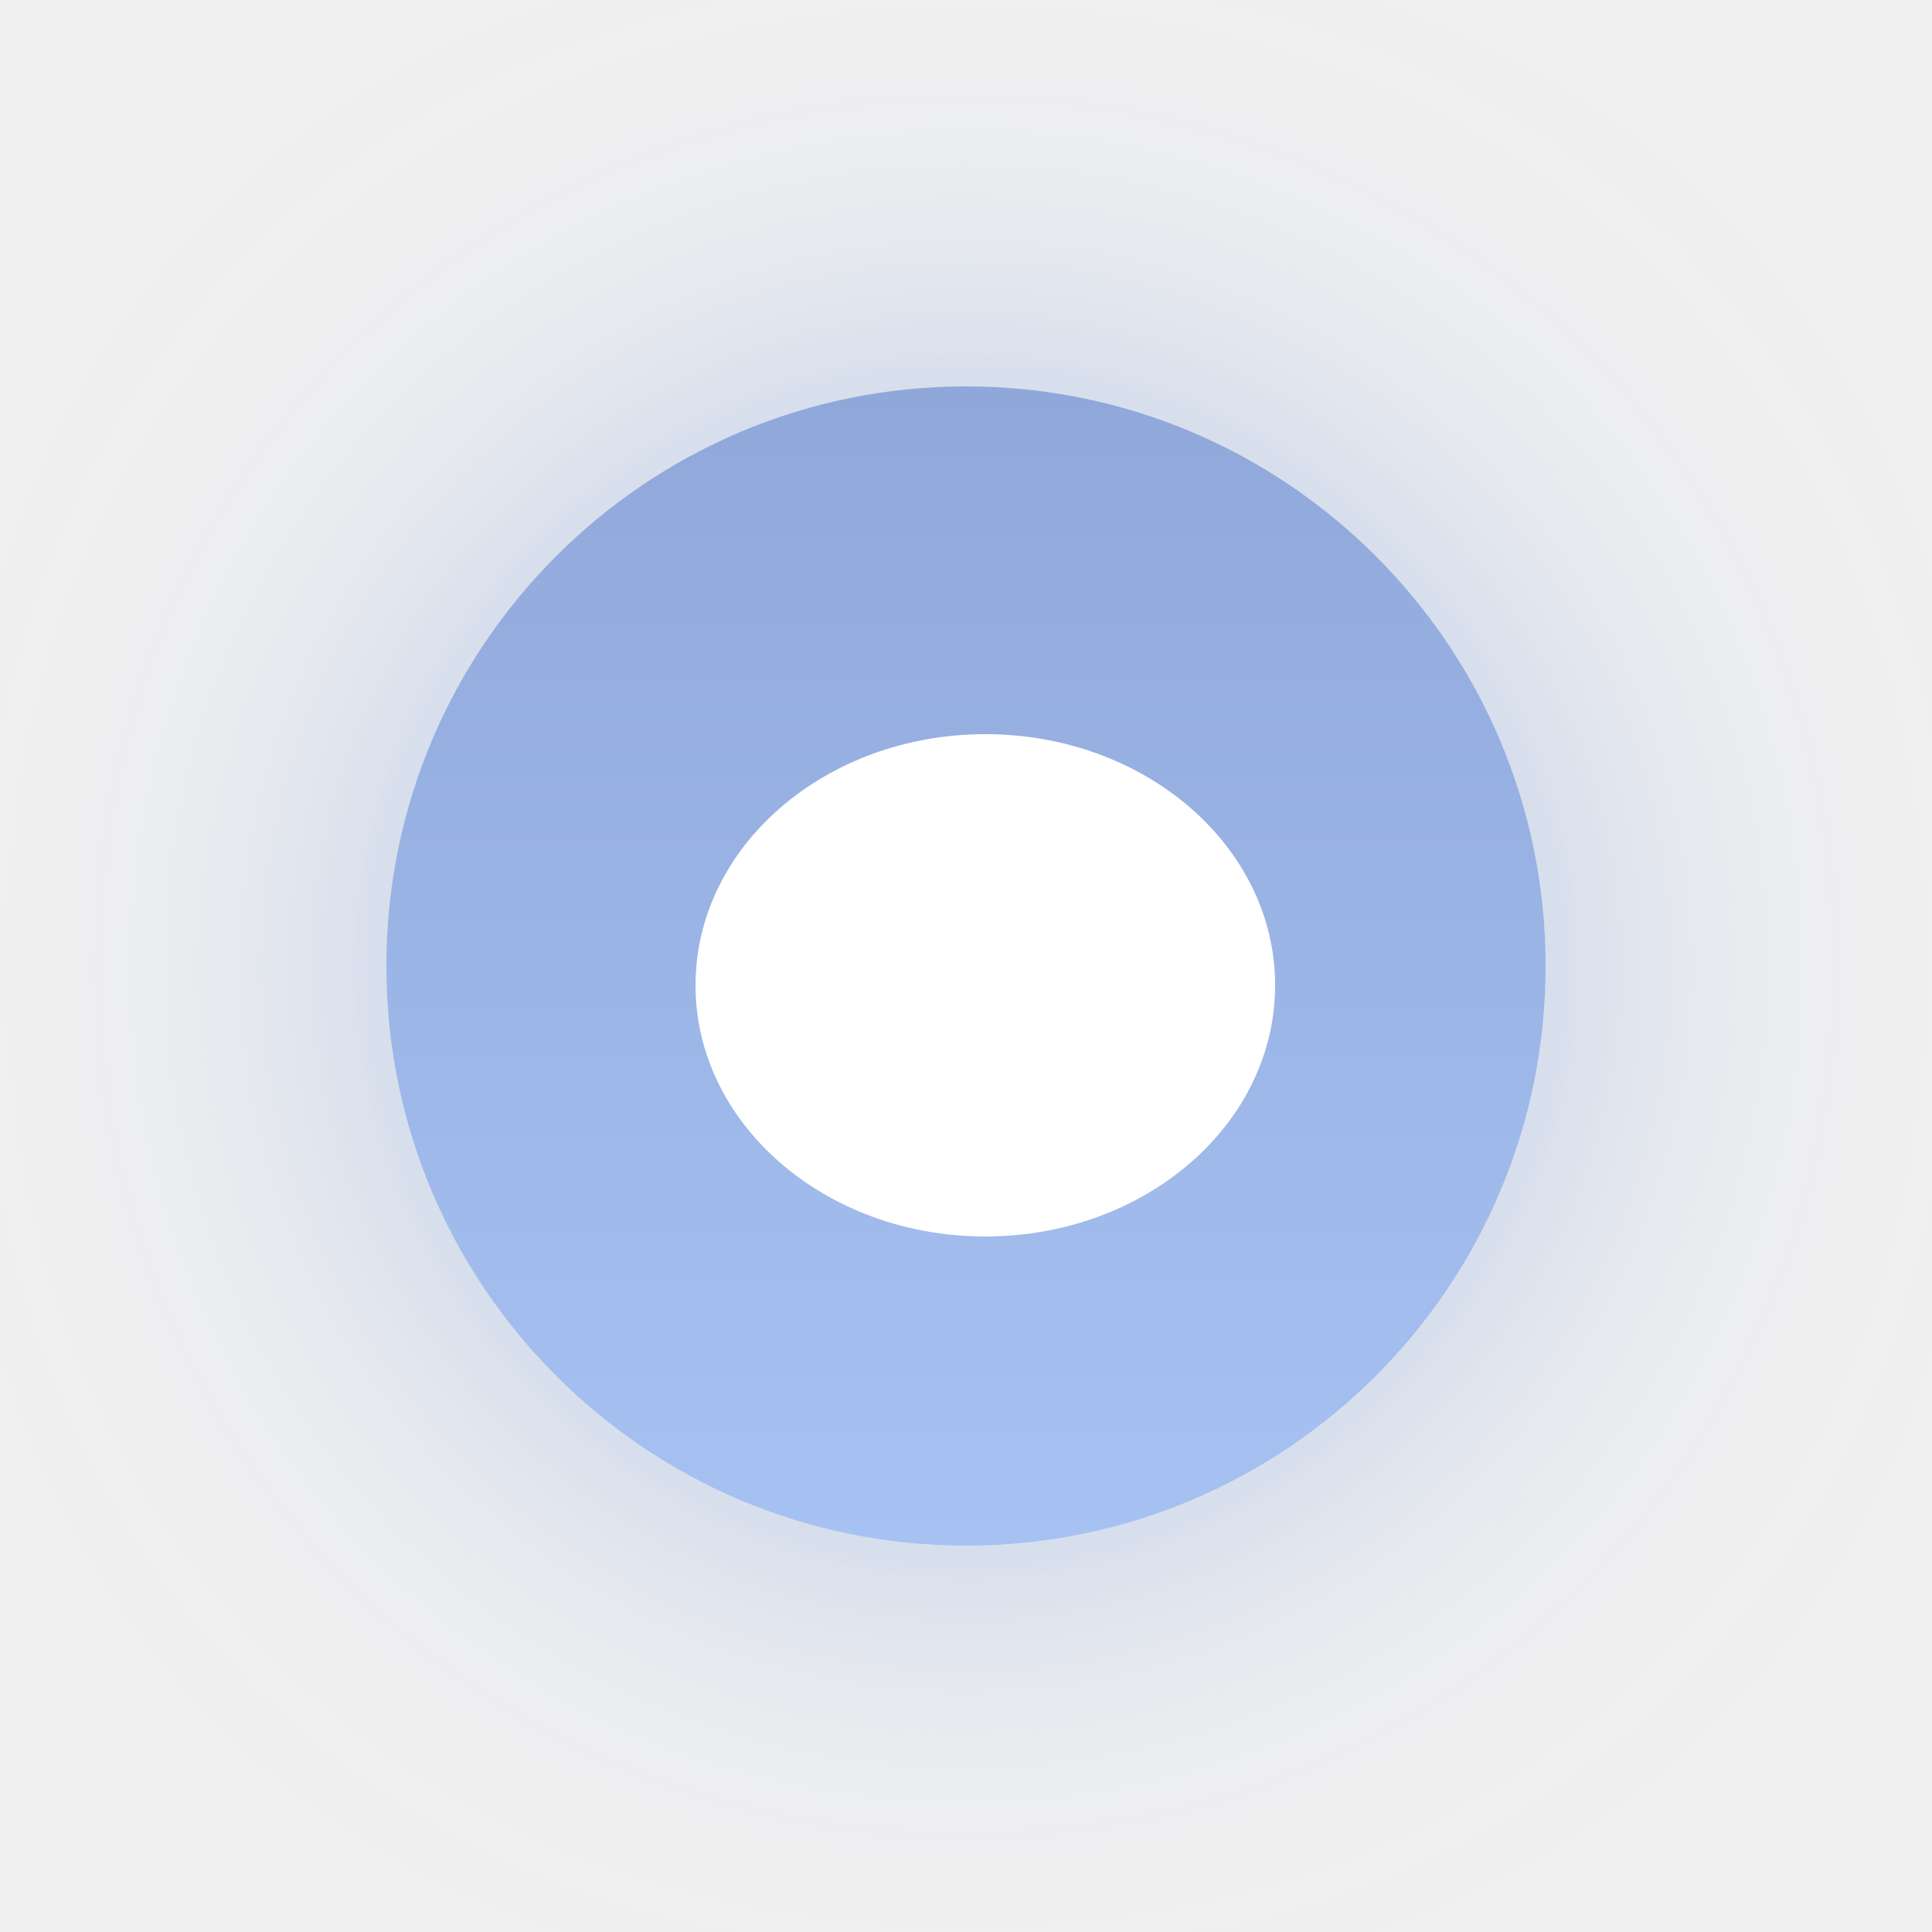
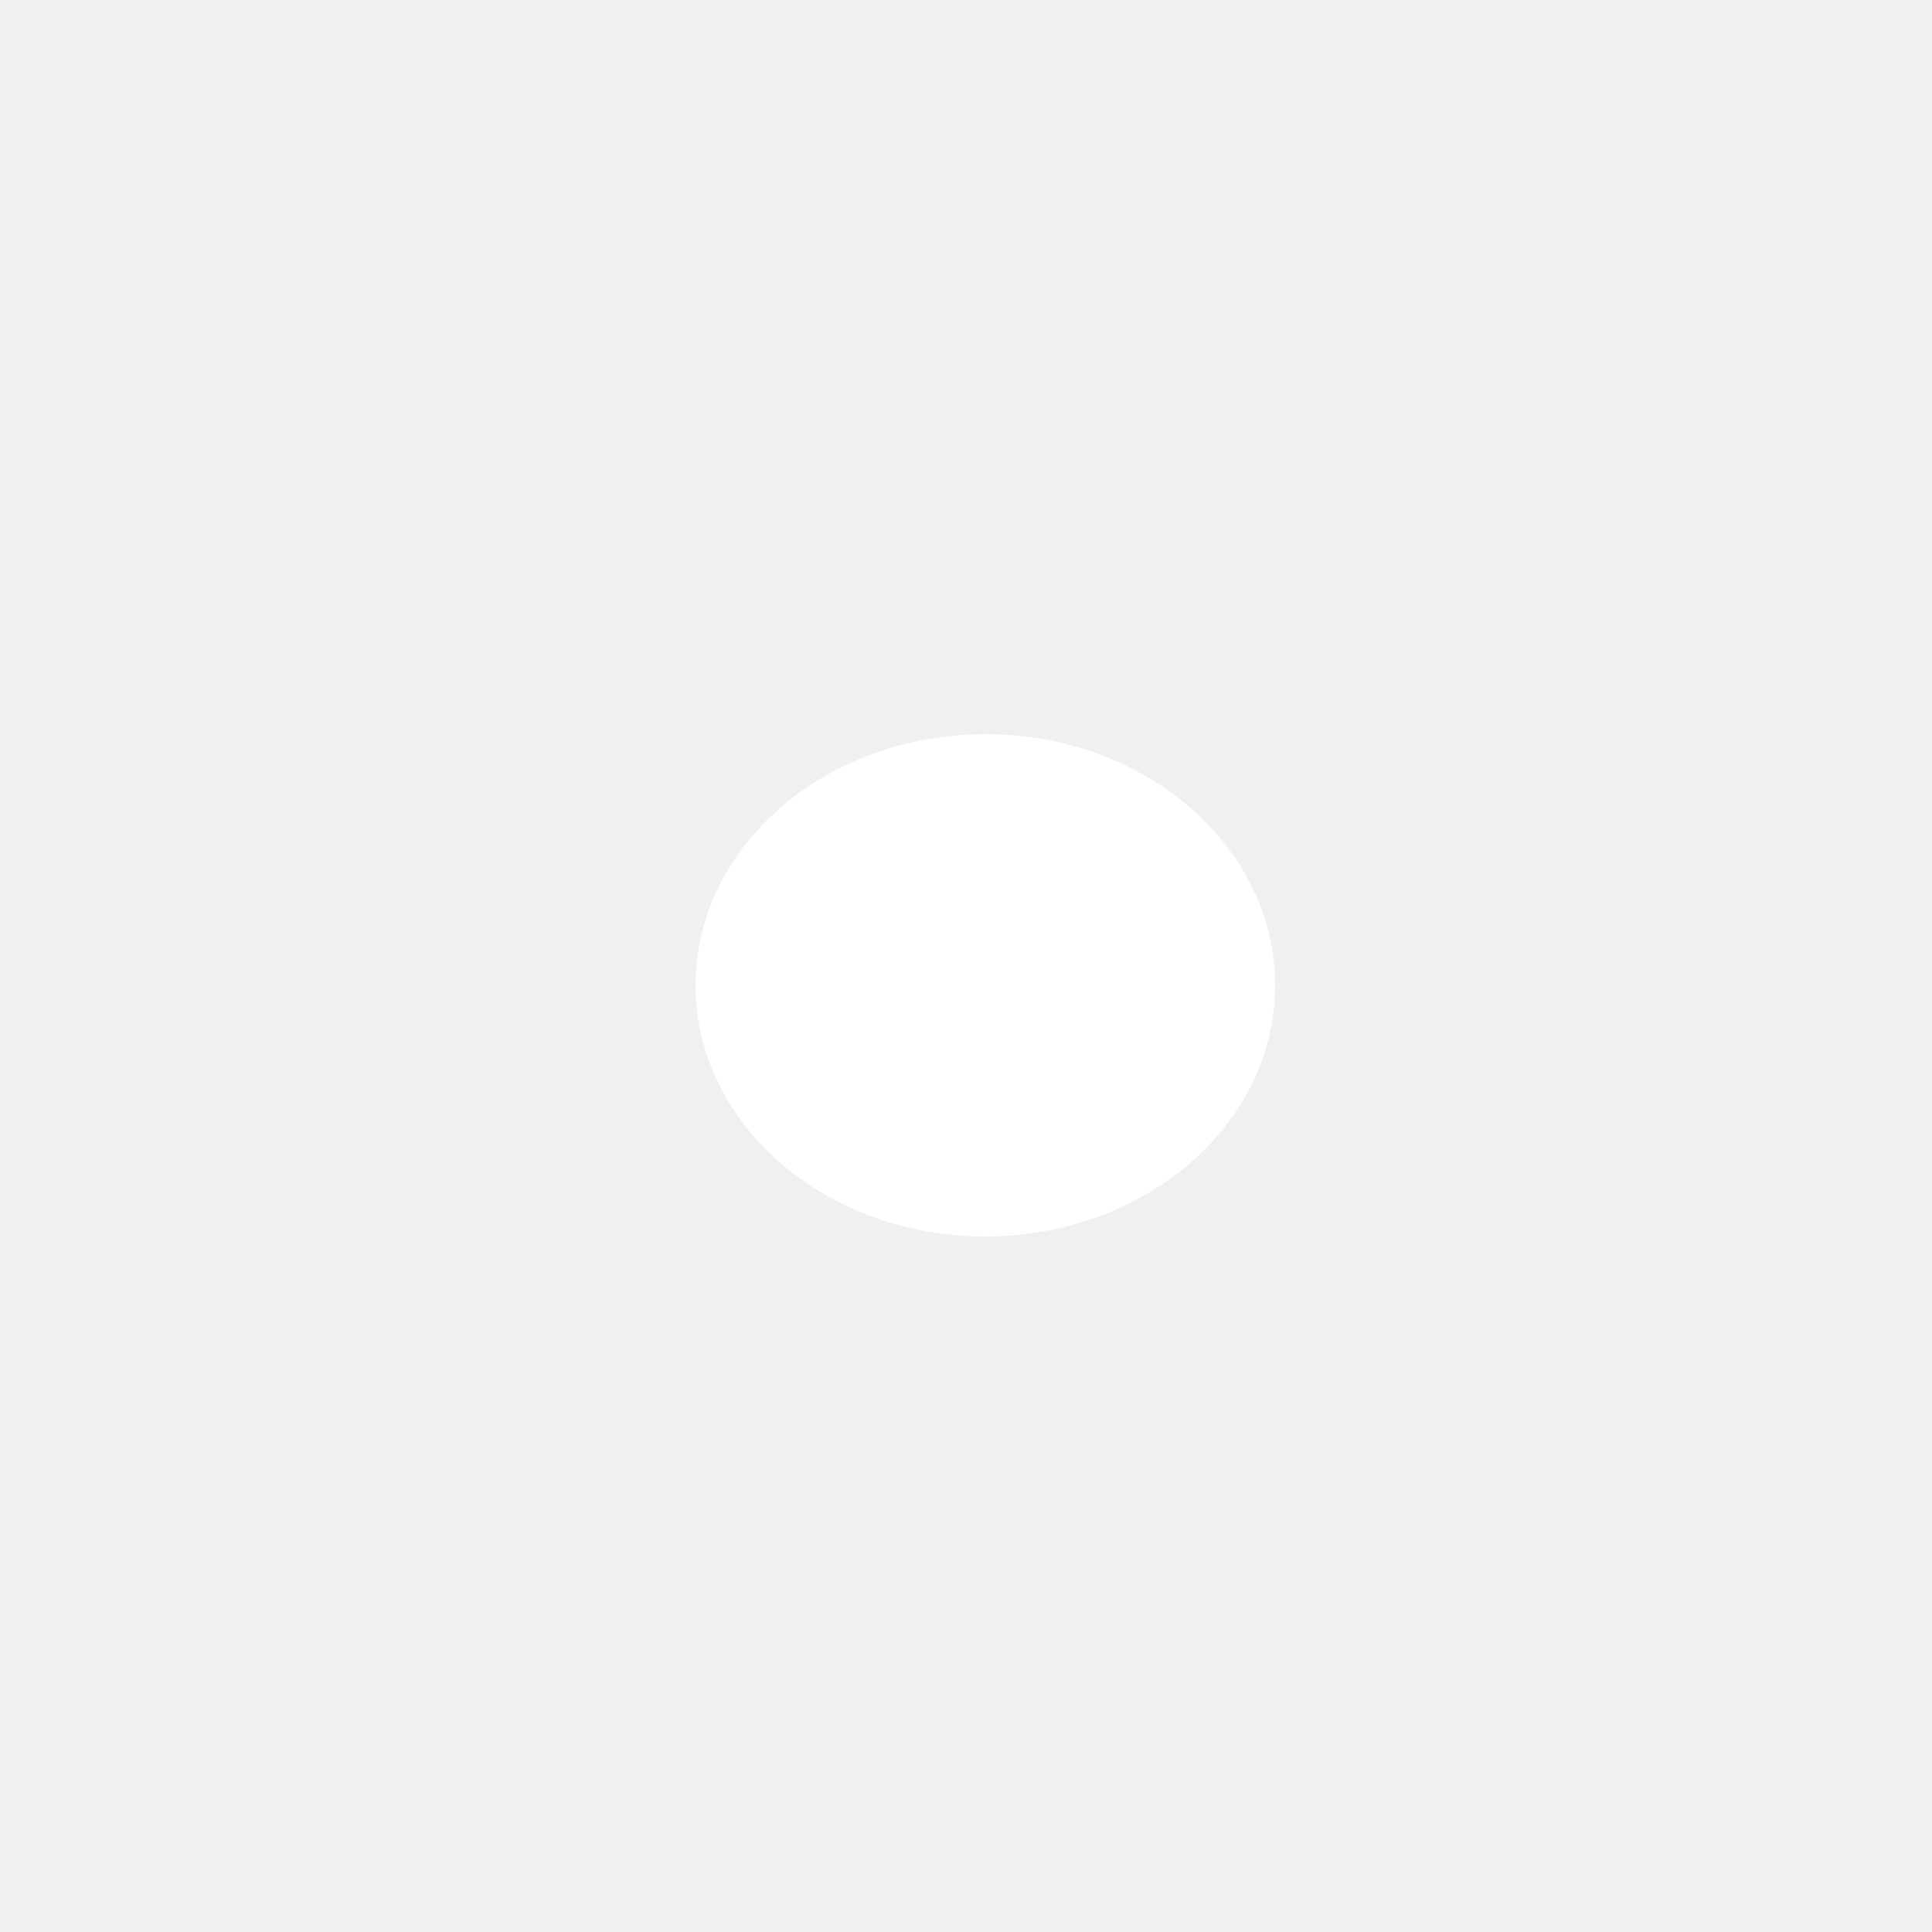
<svg xmlns="http://www.w3.org/2000/svg" width="50" height="50" viewBox="0 0 50 50" fill="none">
  <g filter="url(#filter0_d_7_51)">
    <rect x="10" y="10" width="30" height="30" rx="15" fill="url(#paint0_linear_7_51)" />
  </g>
  <ellipse cx="25.5" cy="25.5" rx="7.5" ry="6.5" fill="white" />
-   <defs>
-     <filter id="filter0_d_7_51" x="0" y="0" width="50" height="50" filterUnits="userSpaceOnUse" color-interpolation-filters="sRGB">
-       <feFlood flood-opacity="0" result="BackgroundImageFix" />
-       <feColorMatrix in="SourceAlpha" type="matrix" values="0 0 0 0 0 0 0 0 0 0 0 0 0 0 0 0 0 0 127 0" result="hardAlpha" />
-       <feOffset />
-       <feGaussianBlur stdDeviation="5" />
-       <feColorMatrix type="matrix" values="0 0 0 0 0.616 0 0 0 0 0.71 0 0 0 0 0.894 0 0 0 0.7 0" />
-       <feBlend mode="normal" in2="BackgroundImageFix" result="effect1_dropShadow_7_51" />
-       <feBlend mode="normal" in="SourceGraphic" in2="effect1_dropShadow_7_51" result="shape" />
-     </filter>
-     <linearGradient id="paint0_linear_7_51" x1="10" y1="10" x2="10" y2="40" gradientUnits="userSpaceOnUse">
-       <stop stop-color="#90A7DA" />
-       <stop offset="1" stop-color="#A6C2F2" />
-     </linearGradient>
-   </defs>
</svg>
